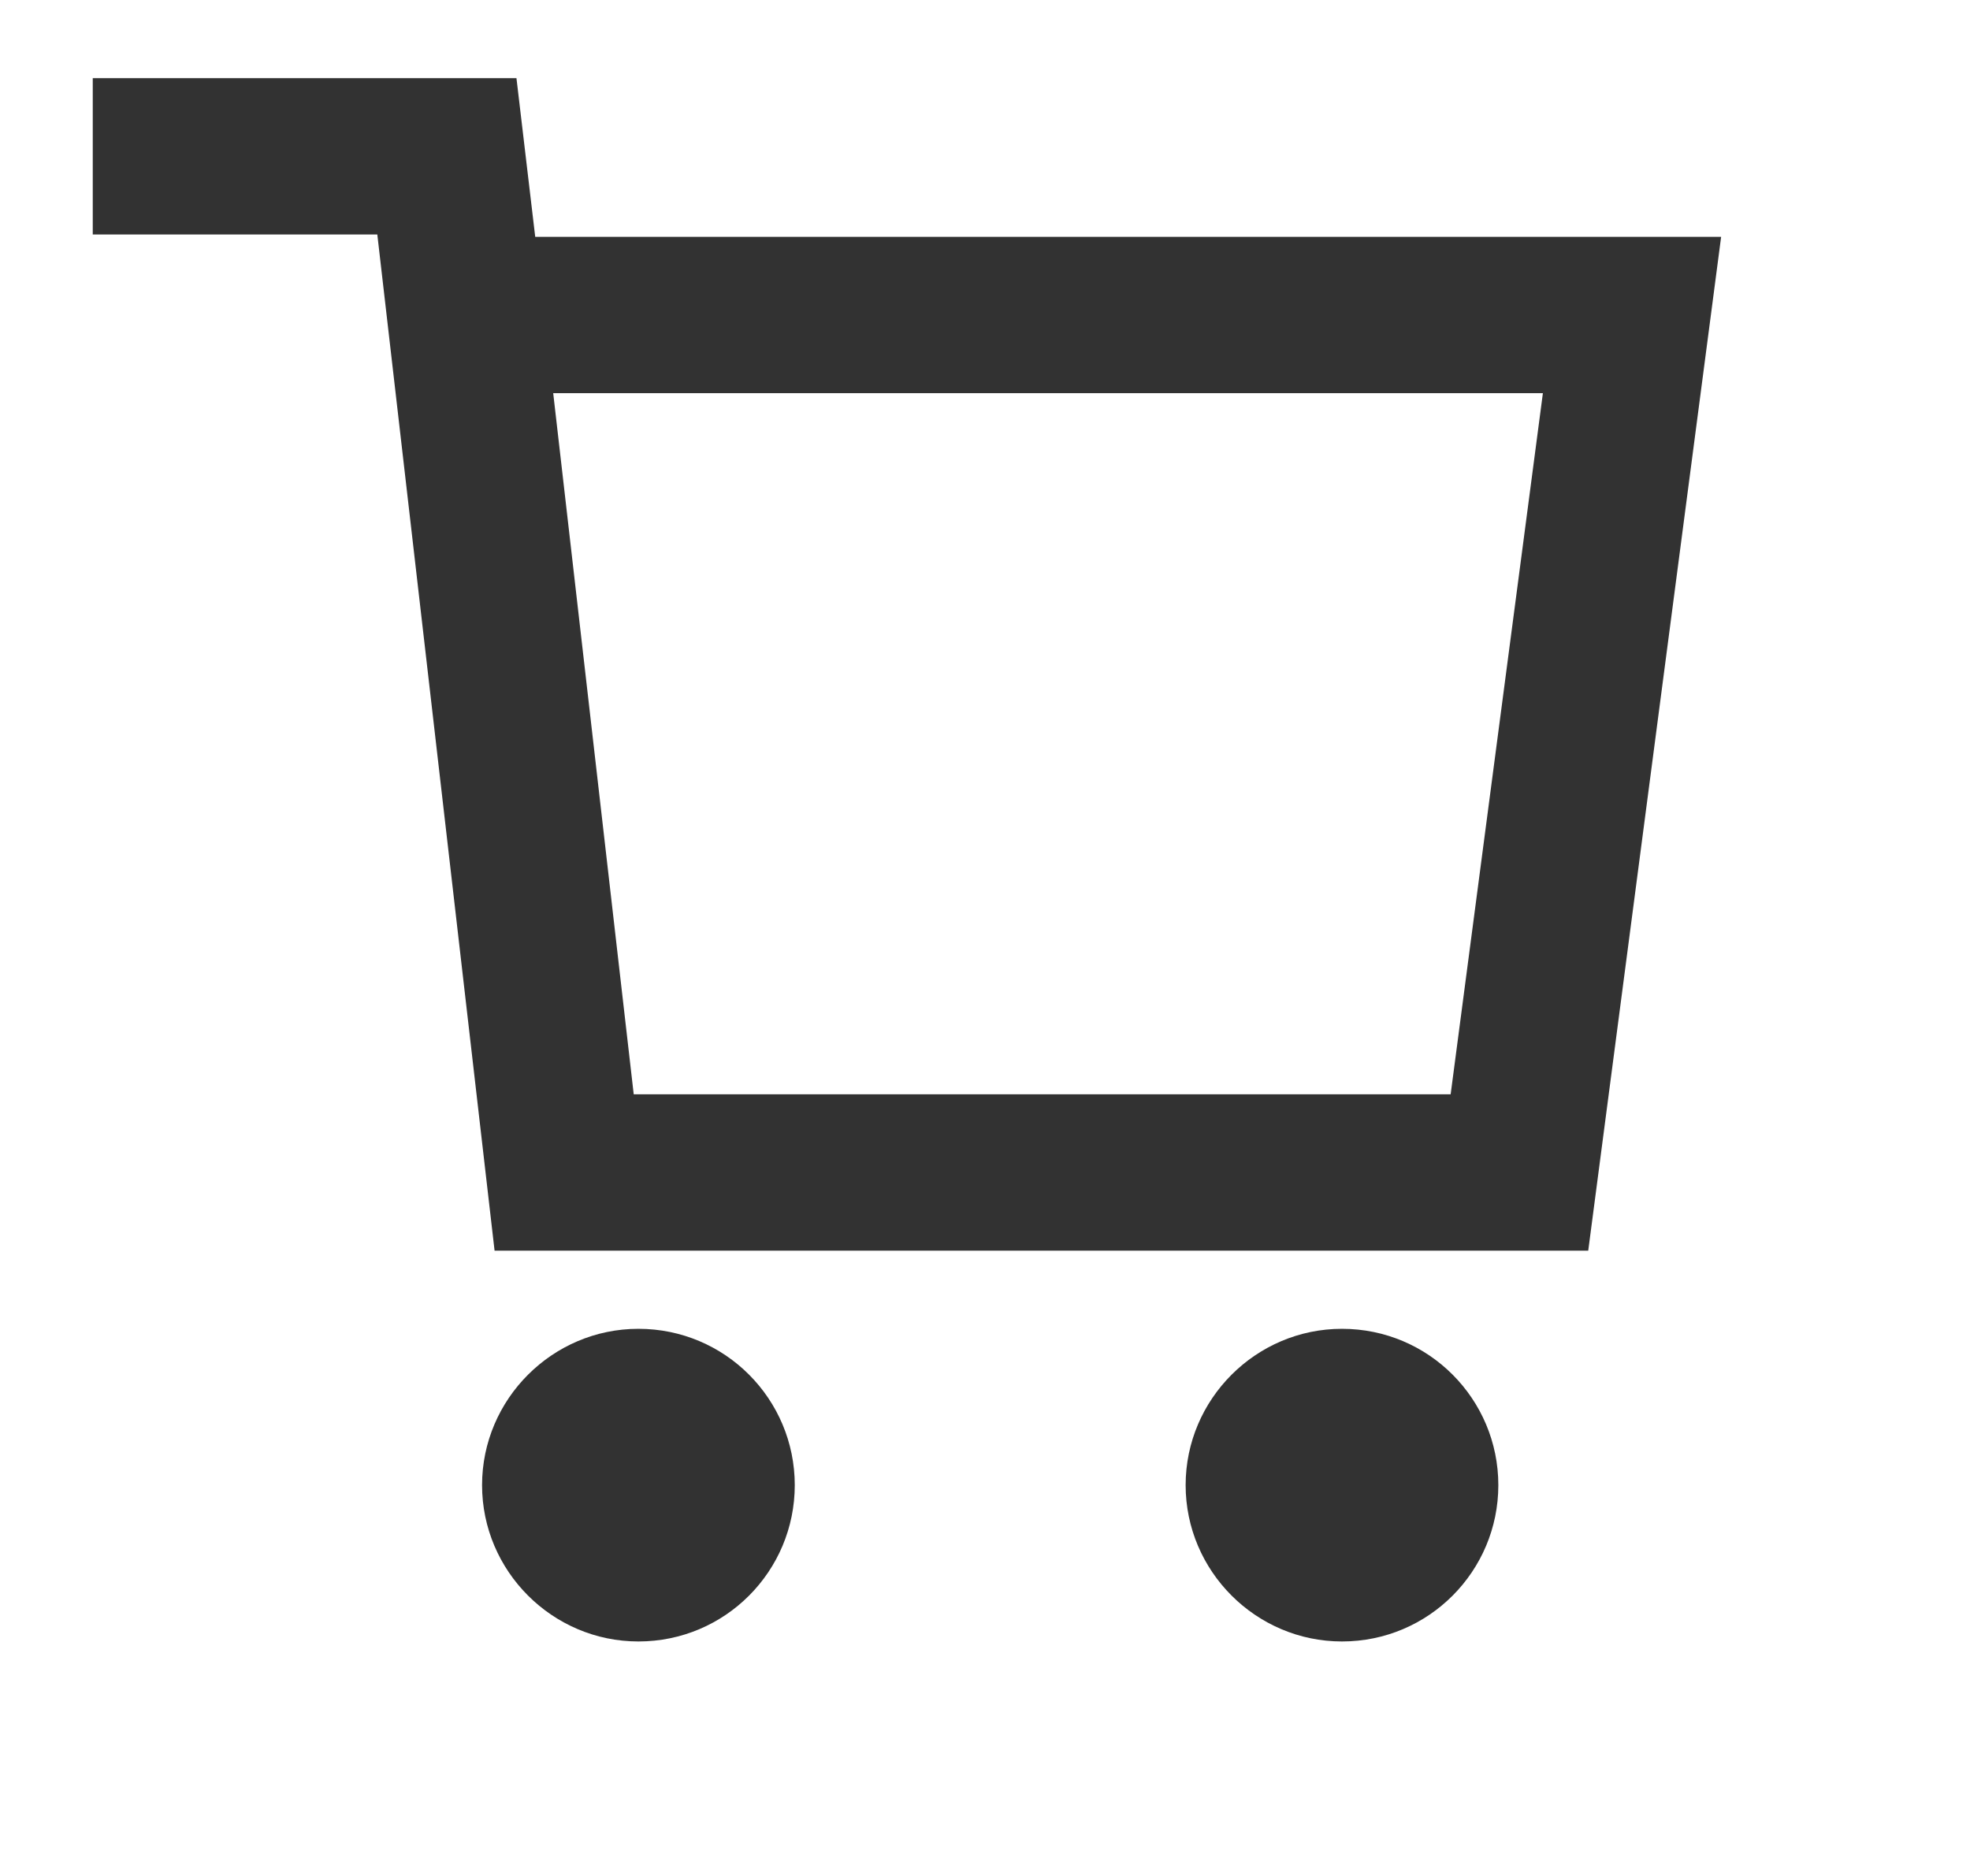
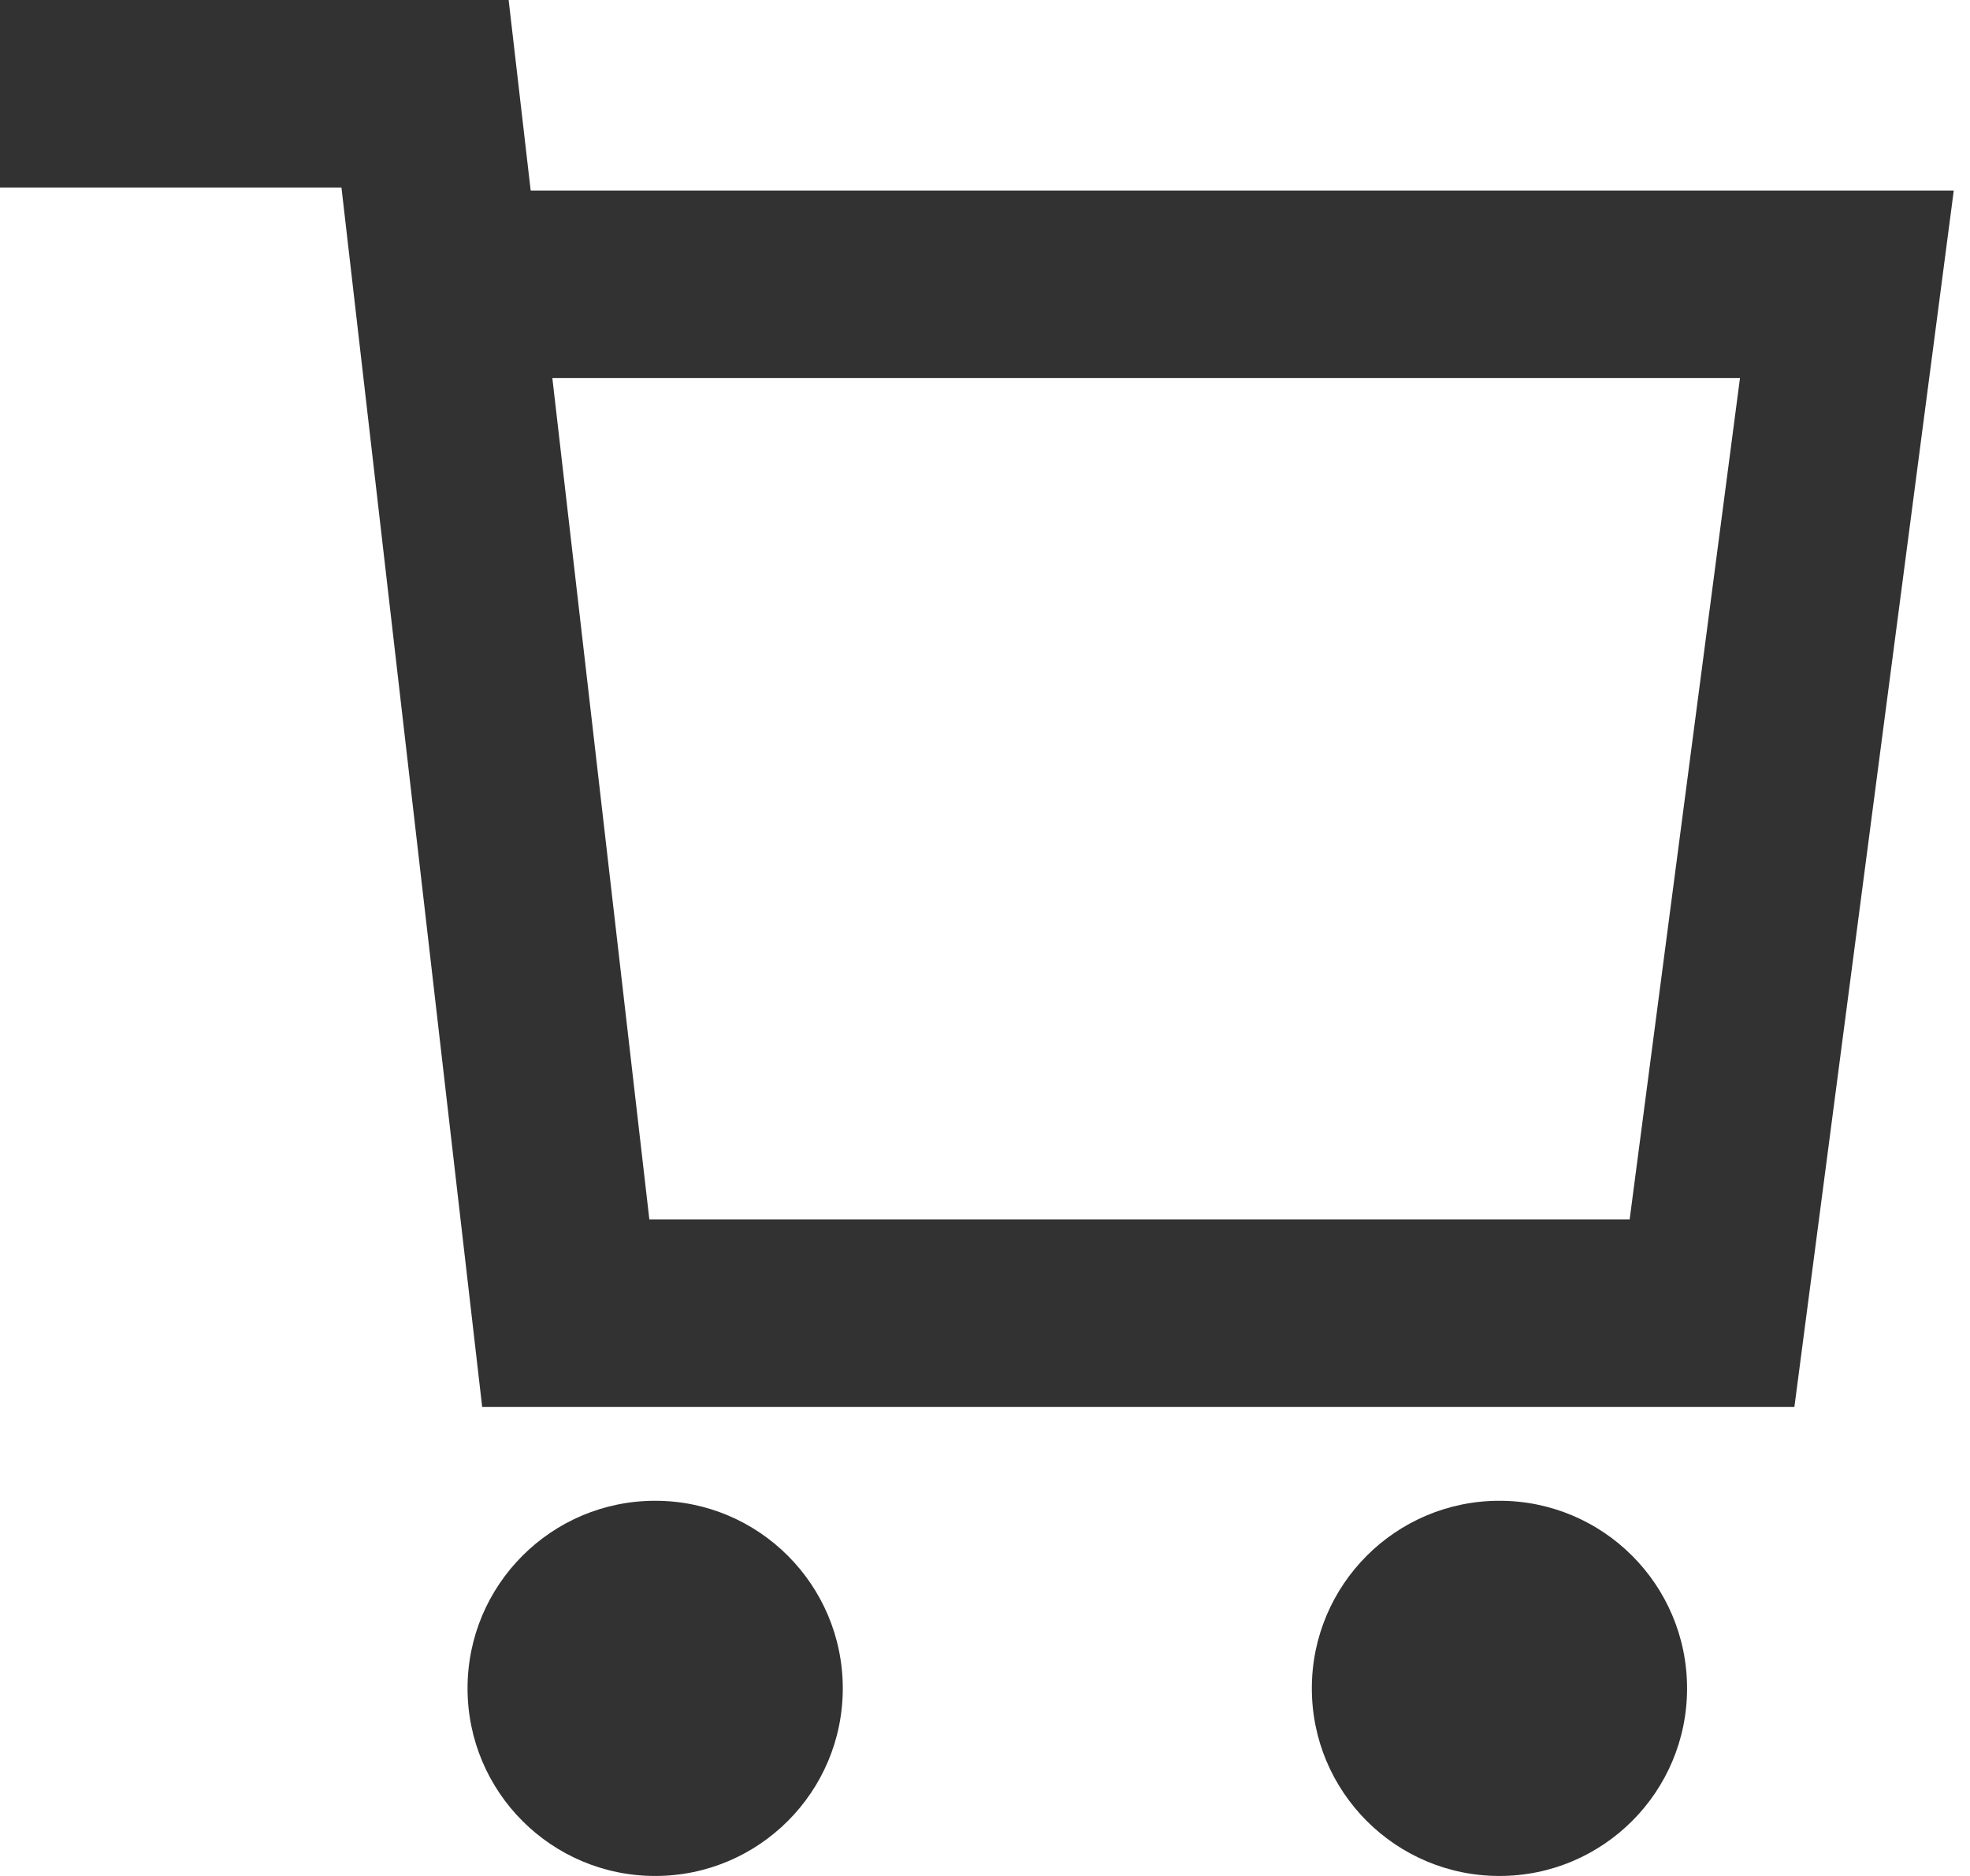
- <svg xmlns="http://www.w3.org/2000/svg" xmlns:xlink="http://www.w3.org/1999/xlink" version="1.1" preserveAspectRatio="xMidYMid meet" viewBox="-1 -1 24.827 24" width="21" height="20">
-   <defs>
-     <path d="M20.83 2.03L19.13 15L5.14 15L3.64 2L0 2L0 0L5.42 0L5.66 2.03L20.83 2.03ZM6.92 13L17.37 13L18.55 4.03L5.89 4.03L6.92 13Z" id="a5V2kXM1HX" />
-     <path d="M6.98 16C5.88 16 4.98 16.9 4.98 18C4.98 19.1 5.88 20 6.98 20C8.09 20 8.98 19.1 8.98 18C8.98 16.9 8.09 16 6.98 16Z" id="clvoCKZNn" />
-     <path d="M15.98 16C14.88 16 13.98 16.9 13.98 18C13.98 19.1 14.88 20 15.98 20C17.09 20 17.98 19.1 17.98 18C17.98 16.9 17.09 16 15.98 16Z" id="bcdXmCZZu" />
-   </defs>
-   <g>
-     <g>
-       <use xlink:href="#a5V2kXM1HX" opacity="1" fill="#323232" fill-opacity="1" />
-       <g>
-         <use xlink:href="#a5V2kXM1HX" opacity="1" fill-opacity="0" stroke="#000000" stroke-width="1" stroke-opacity="0" />
-       </g>
-     </g>
-     <g>
-       <use xlink:href="#clvoCKZNn" opacity="1" fill="#323232" fill-opacity="1" />
-       <g>
-         <use xlink:href="#clvoCKZNn" opacity="1" fill-opacity="0" stroke="#000000" stroke-width="1" stroke-opacity="0" />
-       </g>
-     </g>
-     <g>
-       <use xlink:href="#bcdXmCZZu" opacity="1" fill="#323232" fill-opacity="1" />
-       <g>
-         <use xlink:href="#bcdXmCZZu" opacity="1" fill-opacity="0" stroke="#000000" stroke-width="1" stroke-opacity="0" />
-       </g>
-     </g>
+ <svg xmlns="http://www.w3.org/2000/svg" width="21" height="20" viewBox="0 0 21 20">
+   <g fill="#323232">
+     <path d="M5.657 2.031L5.422 0H0v2h3.64l1.5 13h13.988l1.699-12.969H5.657zM17.372 13H6.922L5.888 4.031h12.66L17.372 13z" />
+     <circle cx="6.984" cy="18" r="2" />
+     <circle cx="15.984" cy="18" r="2" />
  </g>
</svg>
